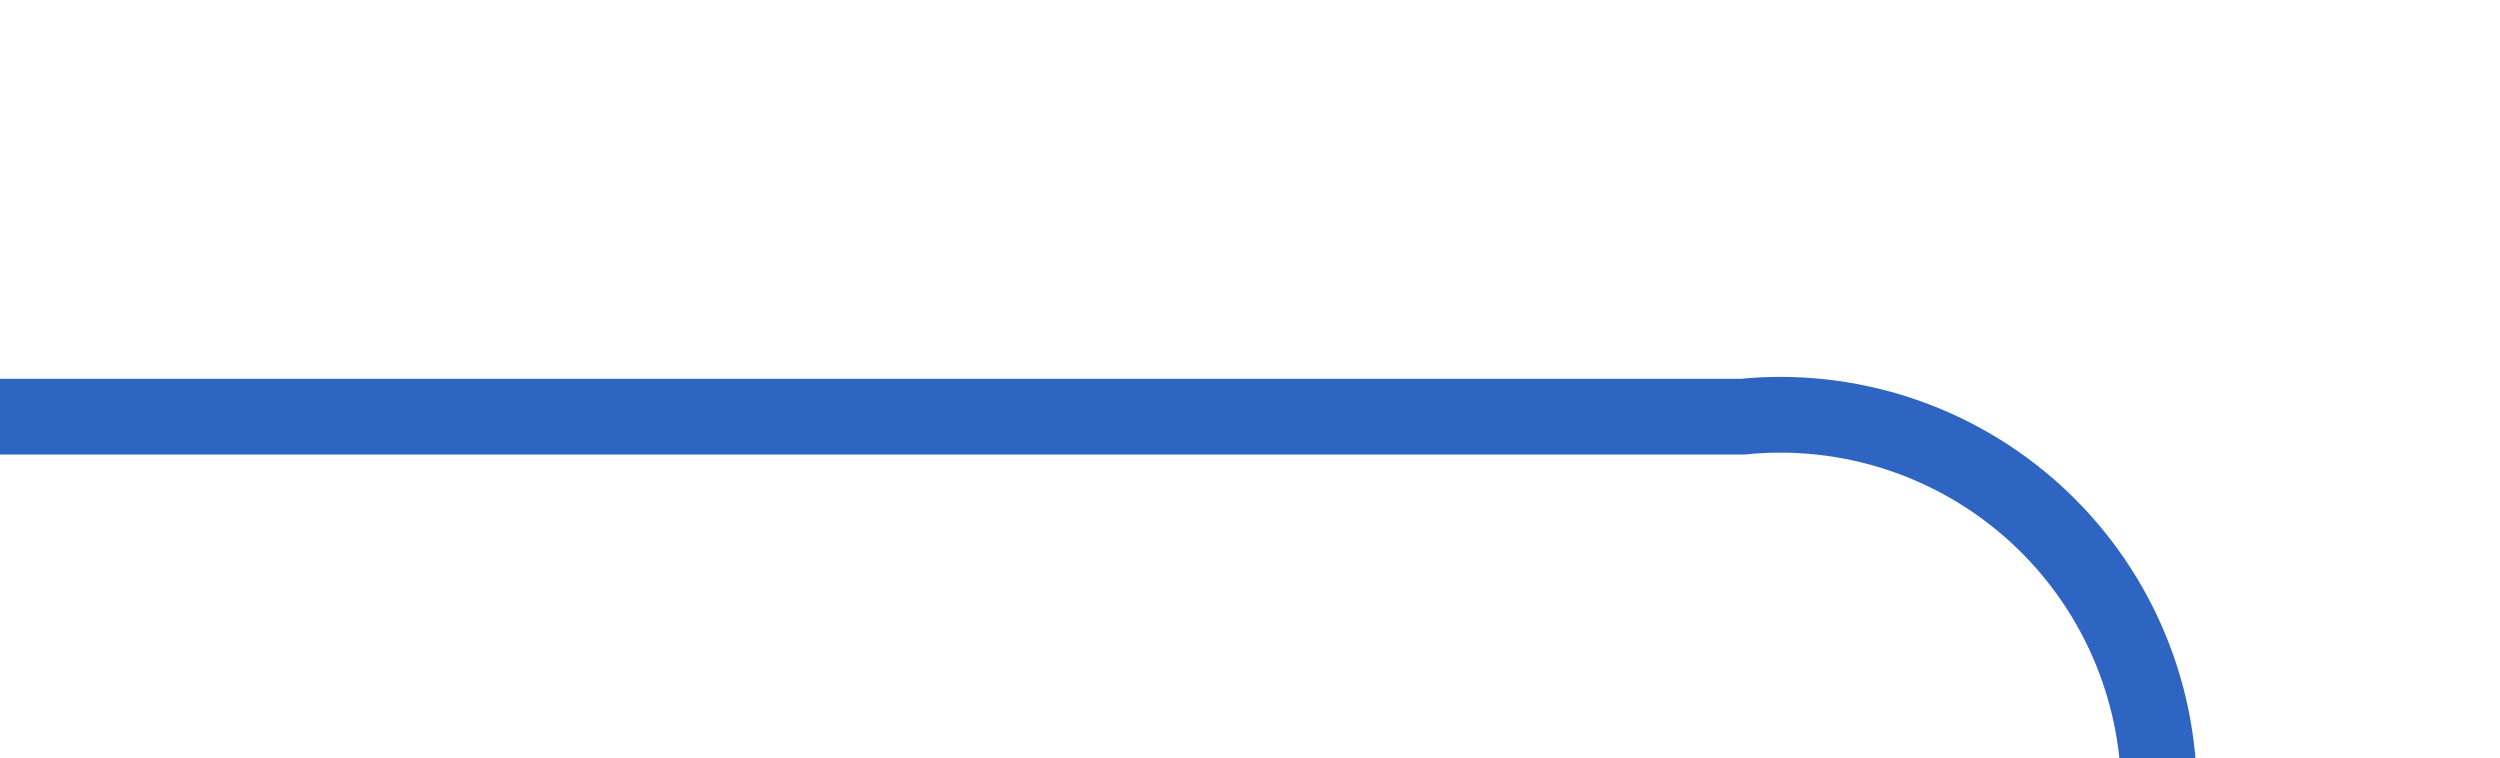
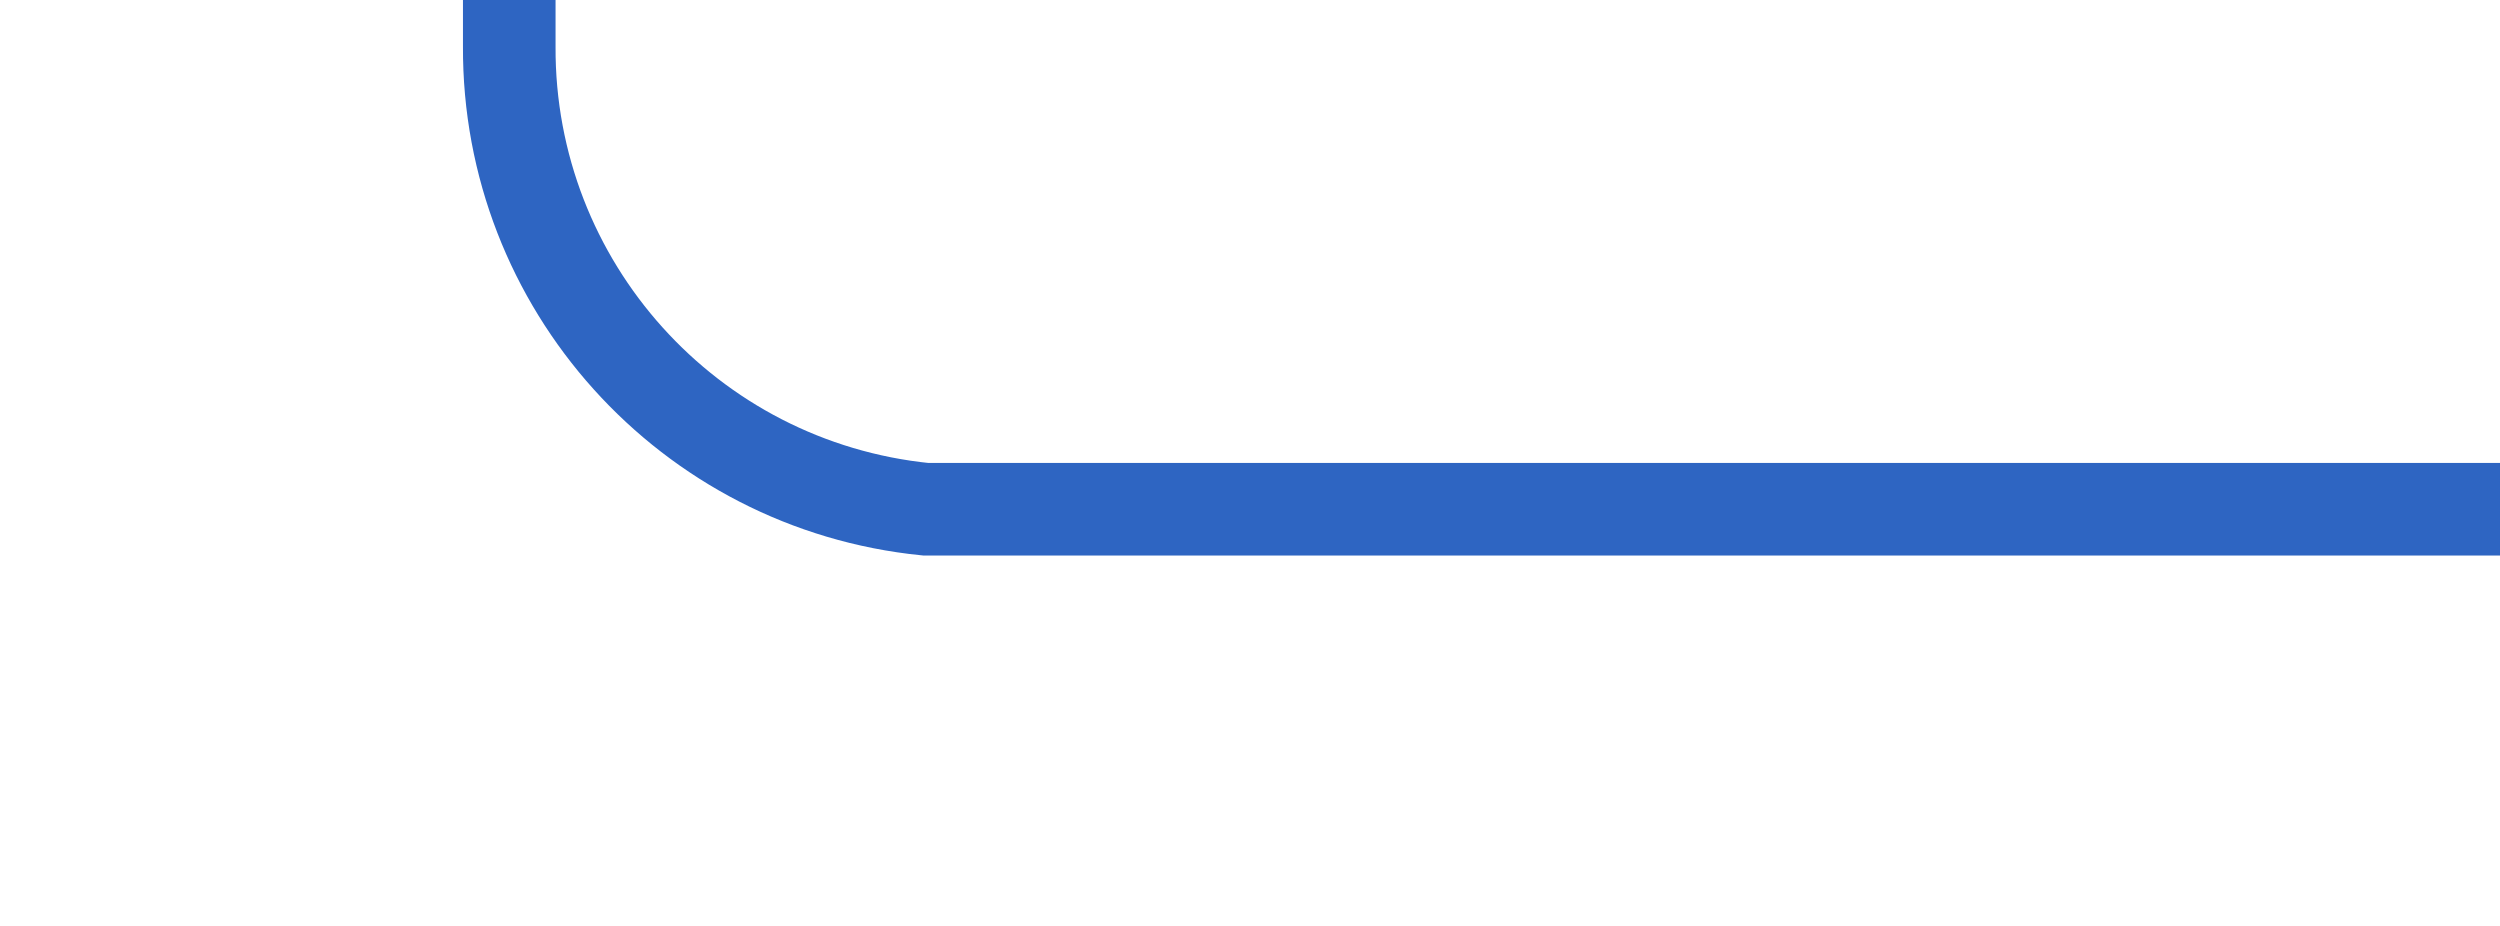
- <svg xmlns="http://www.w3.org/2000/svg" version="1.1" width="33px" height="10px" preserveAspectRatio="xMinYMid meet" viewBox="262 6574  33 8">
-   <path d="M 262 6578.5  L 285 6578.5  A 5 5 0 0 1 290.5 6583.5 L 290.5 6593  A 5 5 0 0 0 295.5 6598.5 L 302 6598.5  " stroke-width="1" stroke="#2e65c2" fill="none" />
+ <svg xmlns="http://www.w3.org/2000/svg" version="1.1" width="27px" height="10px" preserveAspectRatio="xMinYMid meet" viewBox="275 6710  27 8">
+   <path d="M 302 6714.5  L 285 6714.5  A 5 5 0 0 1 280.5 6709.5 L 280.5 6583  A 5 5 0 0 0 275.5 6578.5 L 262 6578.5  " stroke-width="1" stroke="#2e65c2" fill="none" />
</svg>
